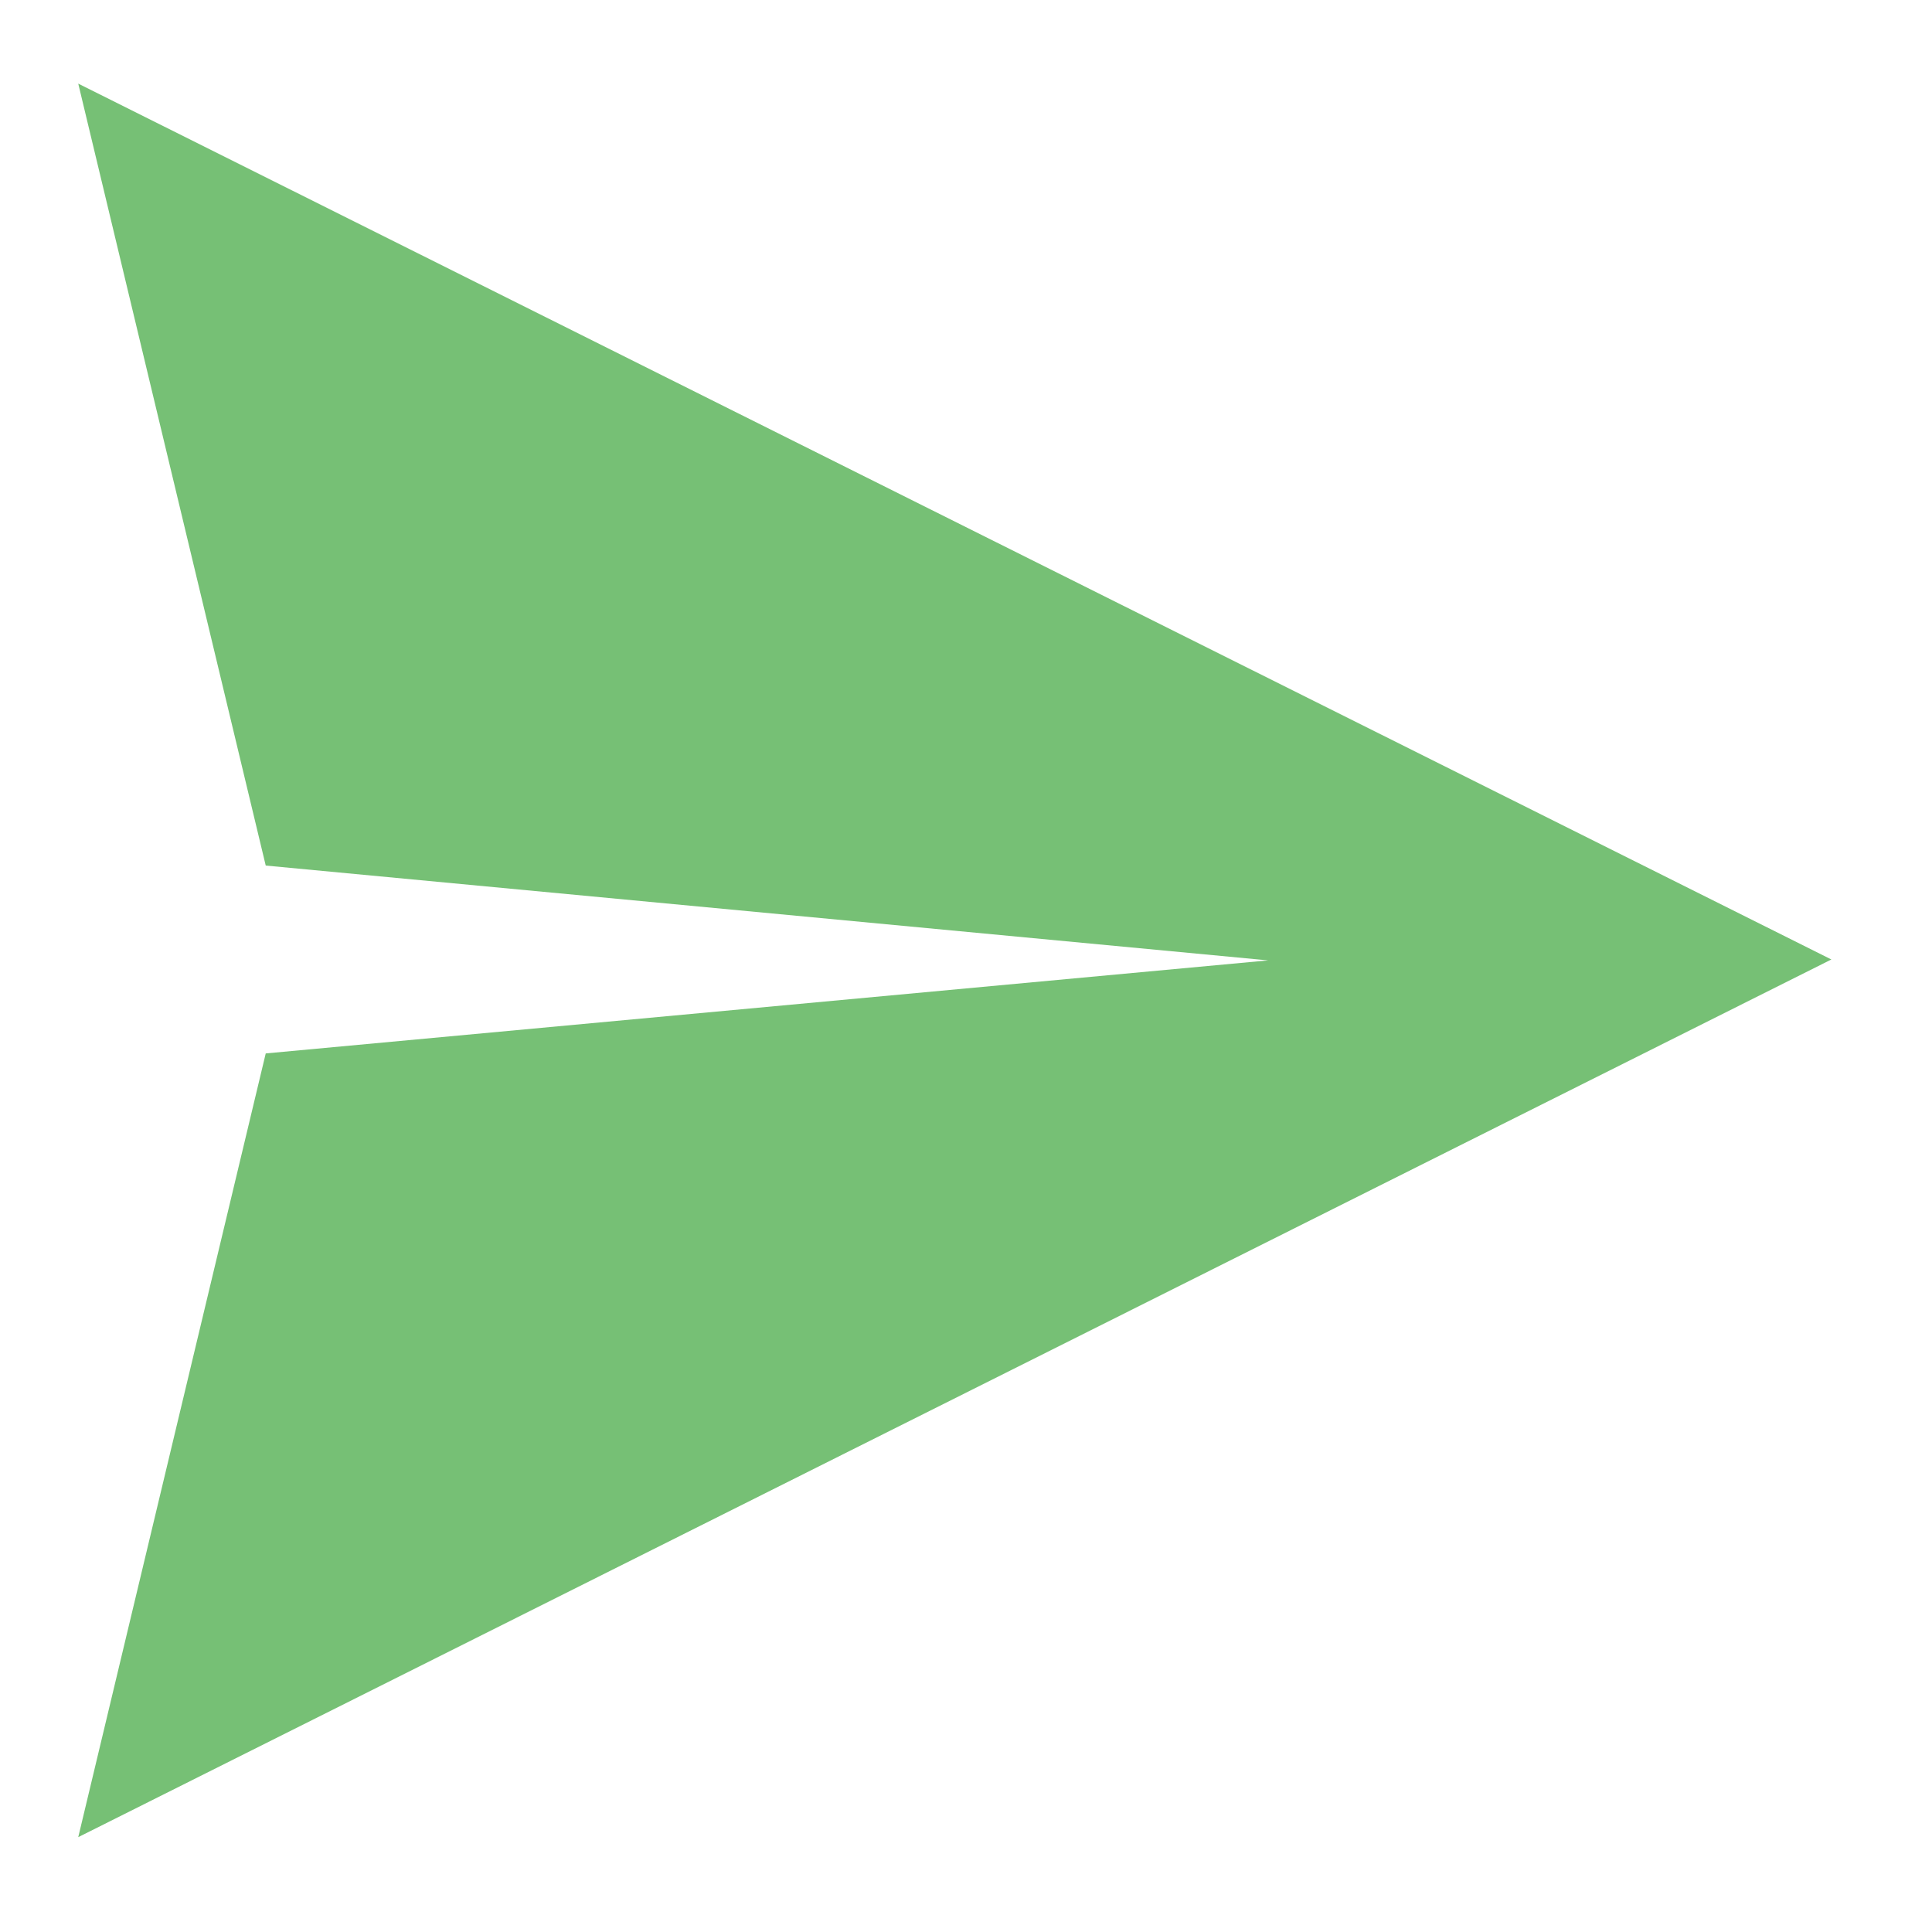
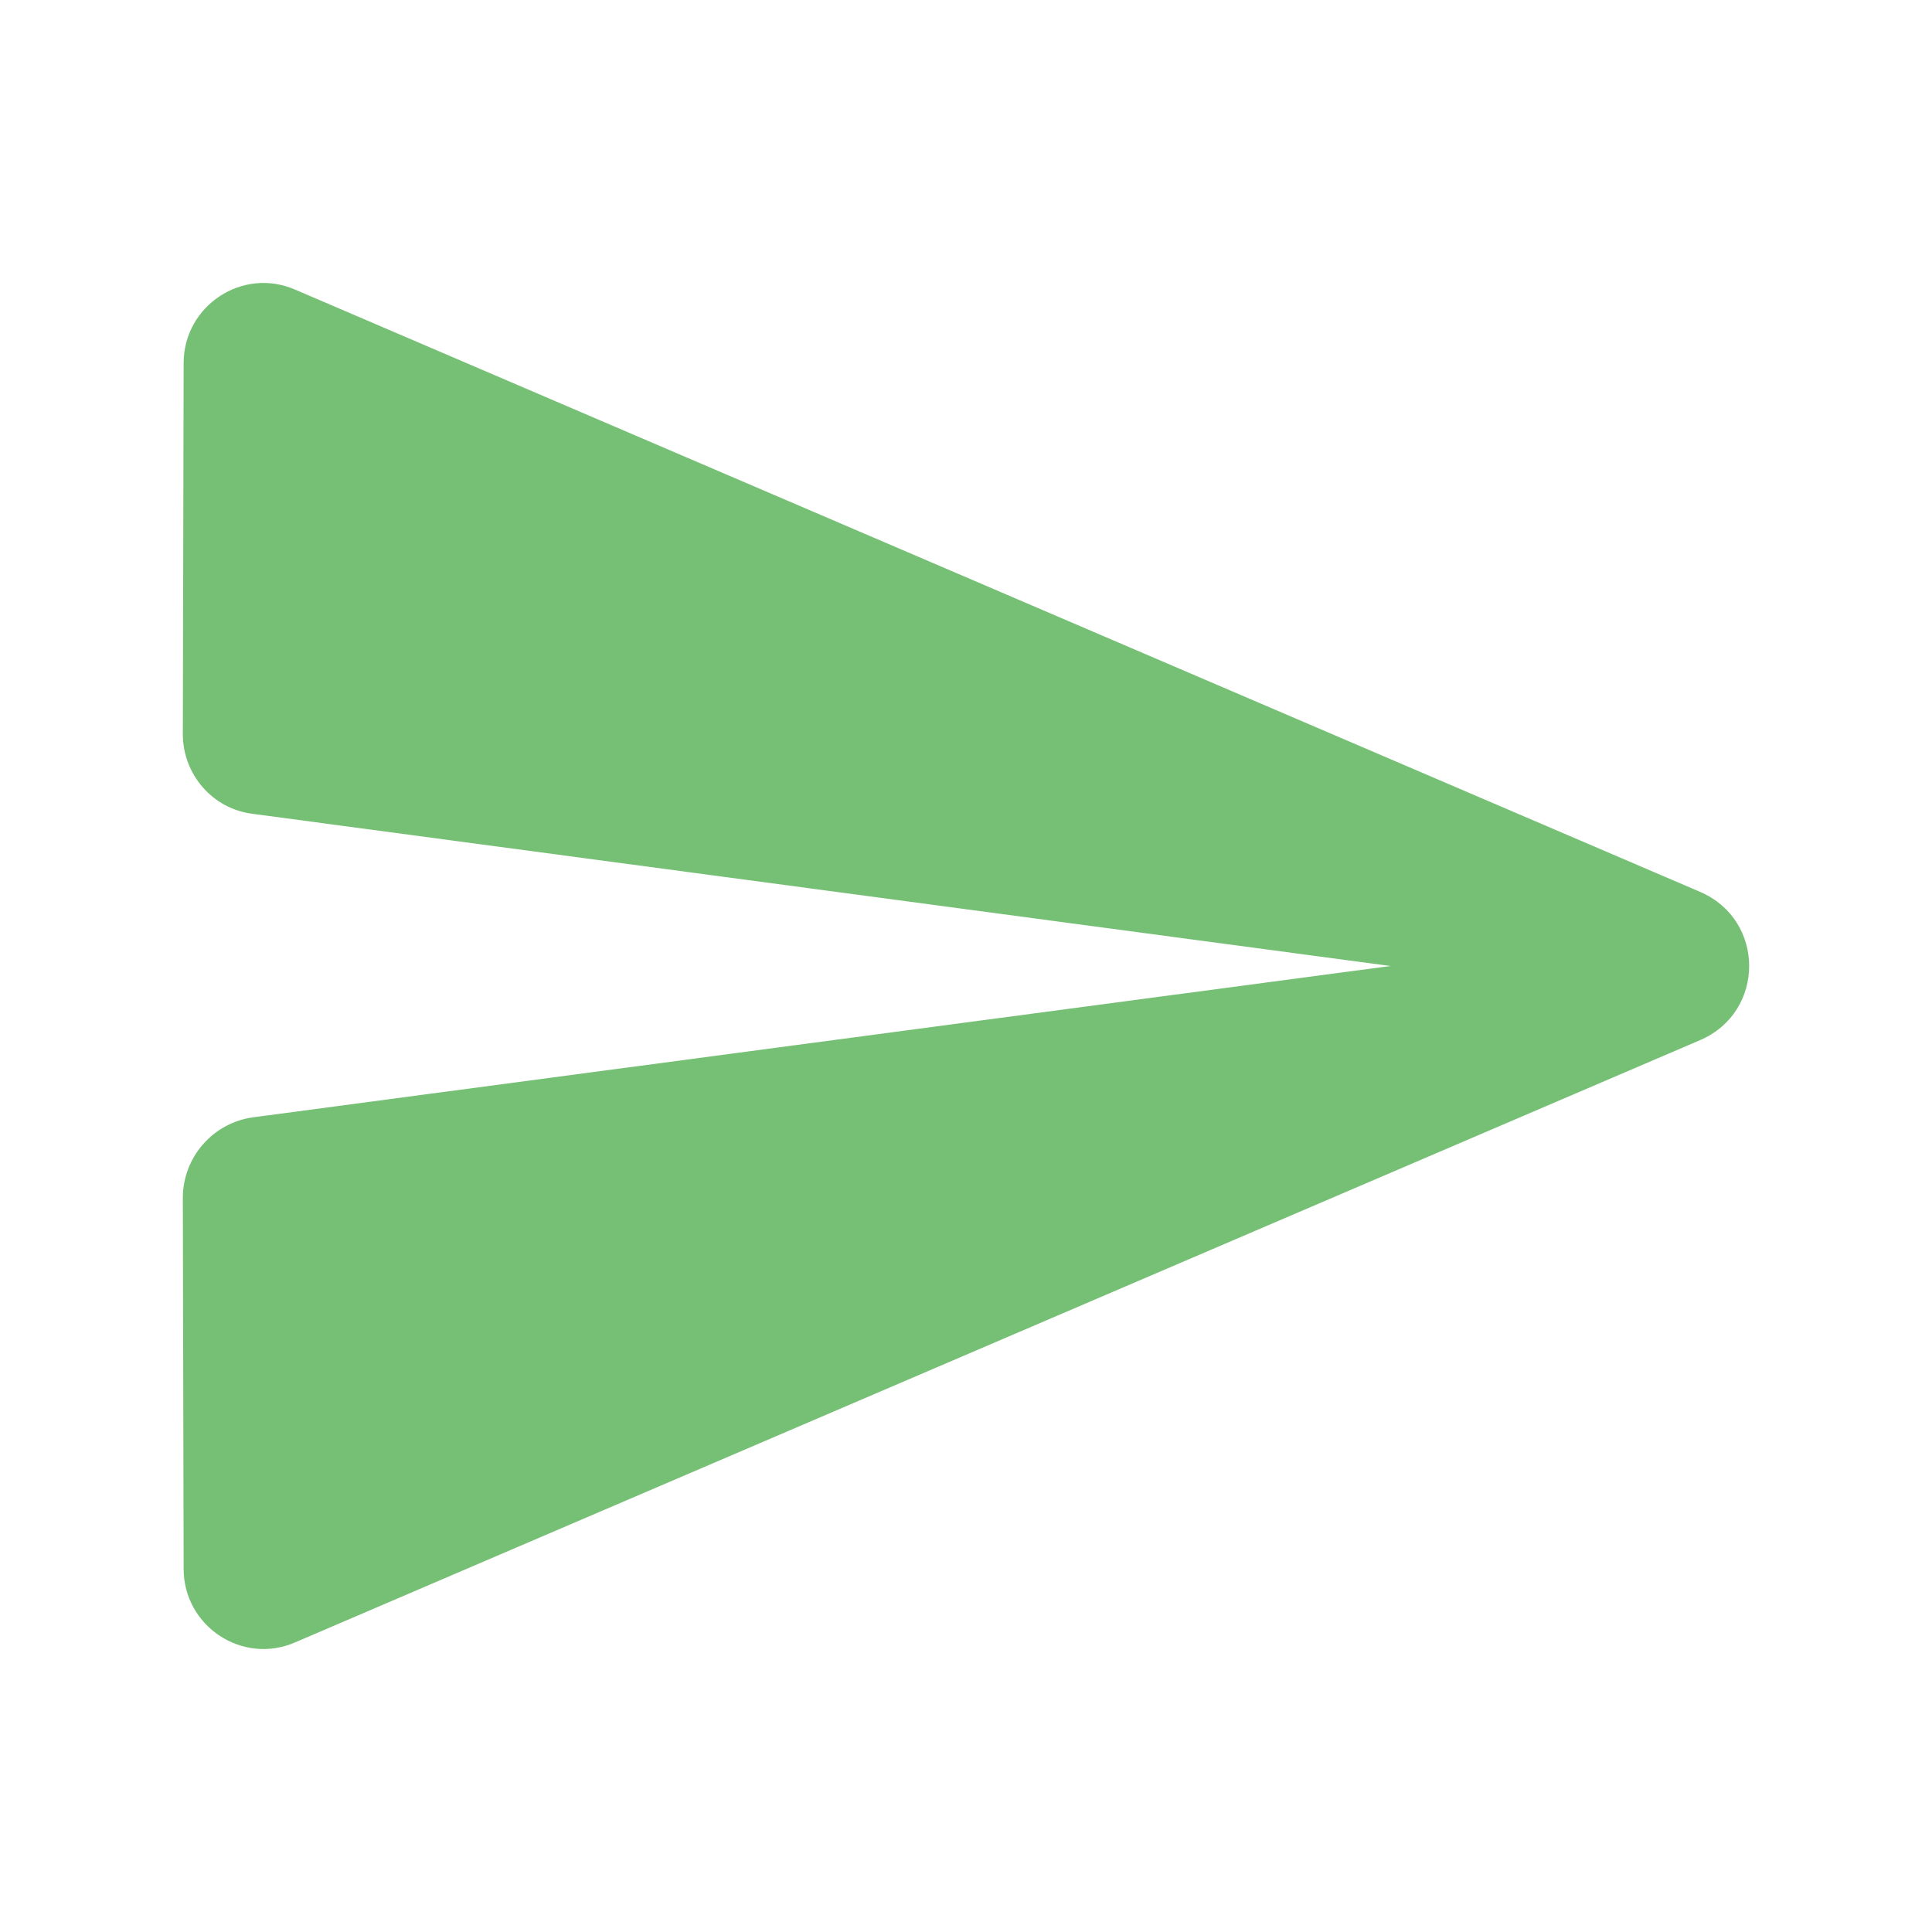
<svg xmlns="http://www.w3.org/2000/svg" id="svg3621" version="1.1" width="96" height="96">
  <defs id="defs3625" />
-   <path style="fill:#259b24;fill-opacity:0.627;stroke:none" d="M 3.888,4.155 91,47.676 3.888,91.287 13.204,52.344 63.013,47.721 13.204,43.009 Z" id="path3633" />
+   <path d="m 14.685,81.6 69.8,-29.92 c 3.24,-1.4 3.24,-5.96 0,-7.36 L 14.685,14.4 c -2.64,-1.16 -5.56,0.8 -5.56,3.64 l -0.04,18.44 c 0,2 1.48,3.72 3.48,3.96 l 56.52,7.56 -56.52,7.52 c -2,0.28 -3.48,2 -3.48,4 l 0.04,18.44 c 0,2.84 2.92,4.8 5.56,3.64 z" id="path2017" style="fill:#259b24;fill-opacity:0.627;stroke-width:2" />
</svg>
